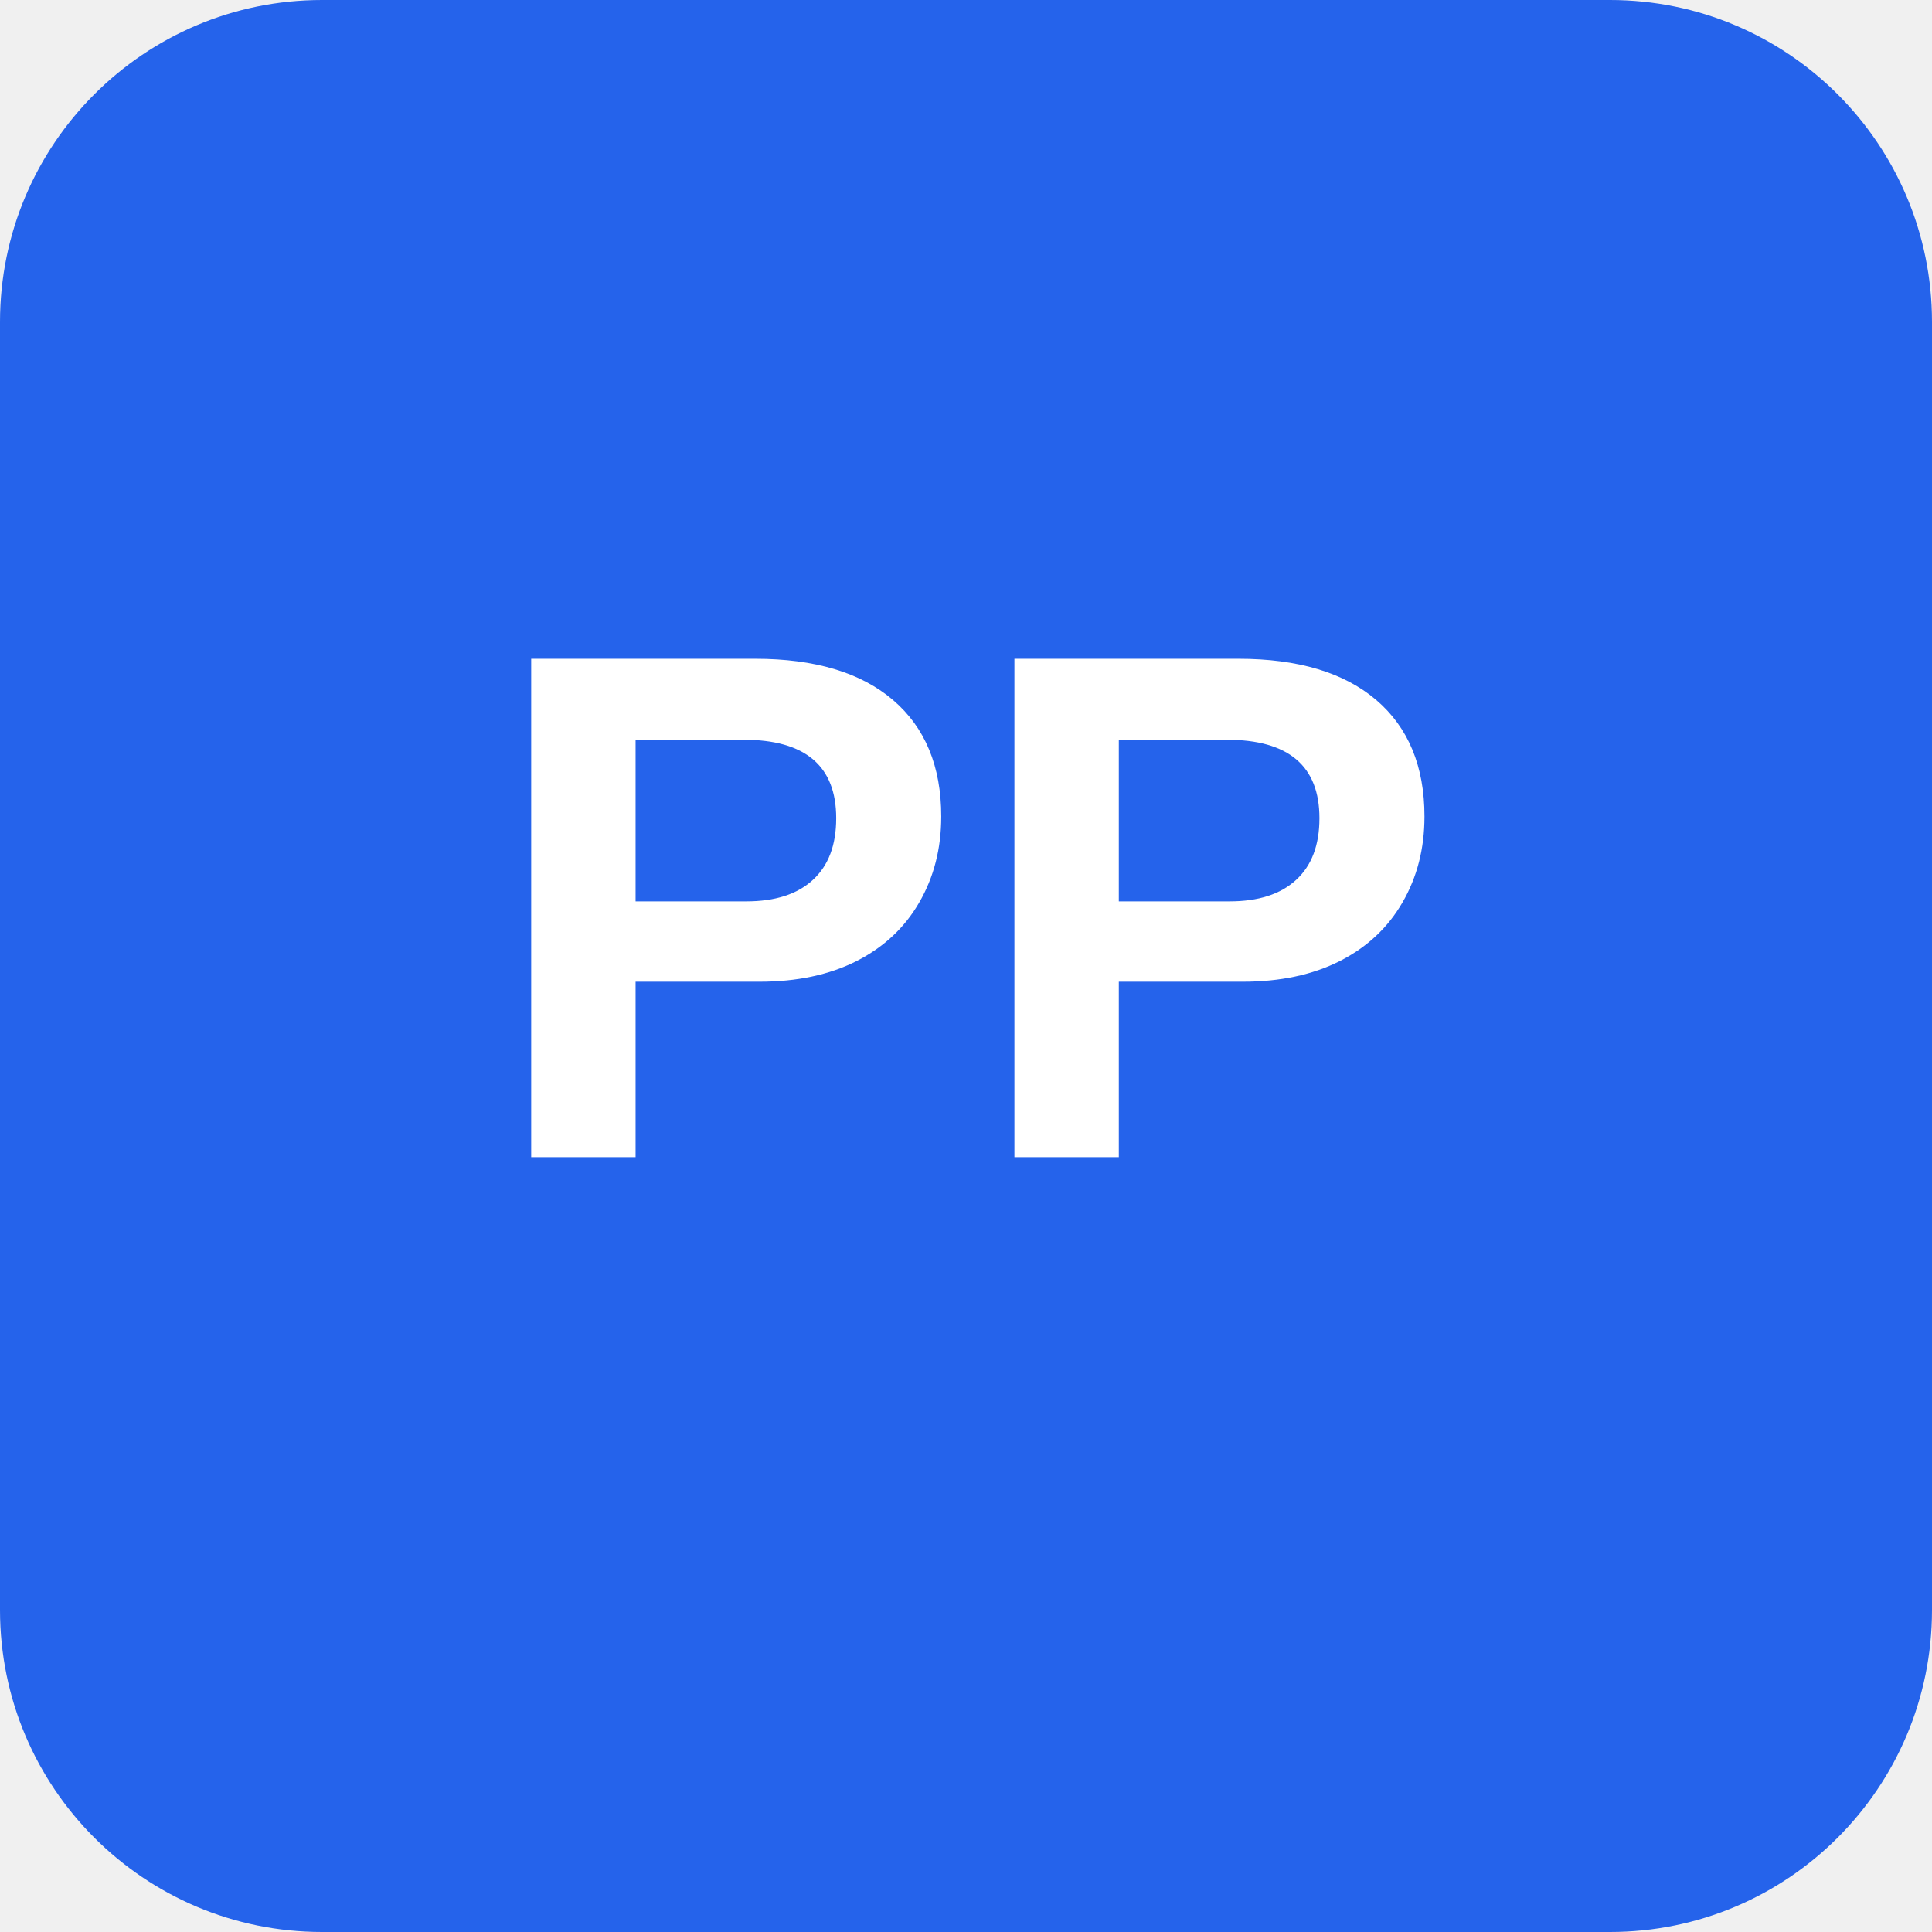
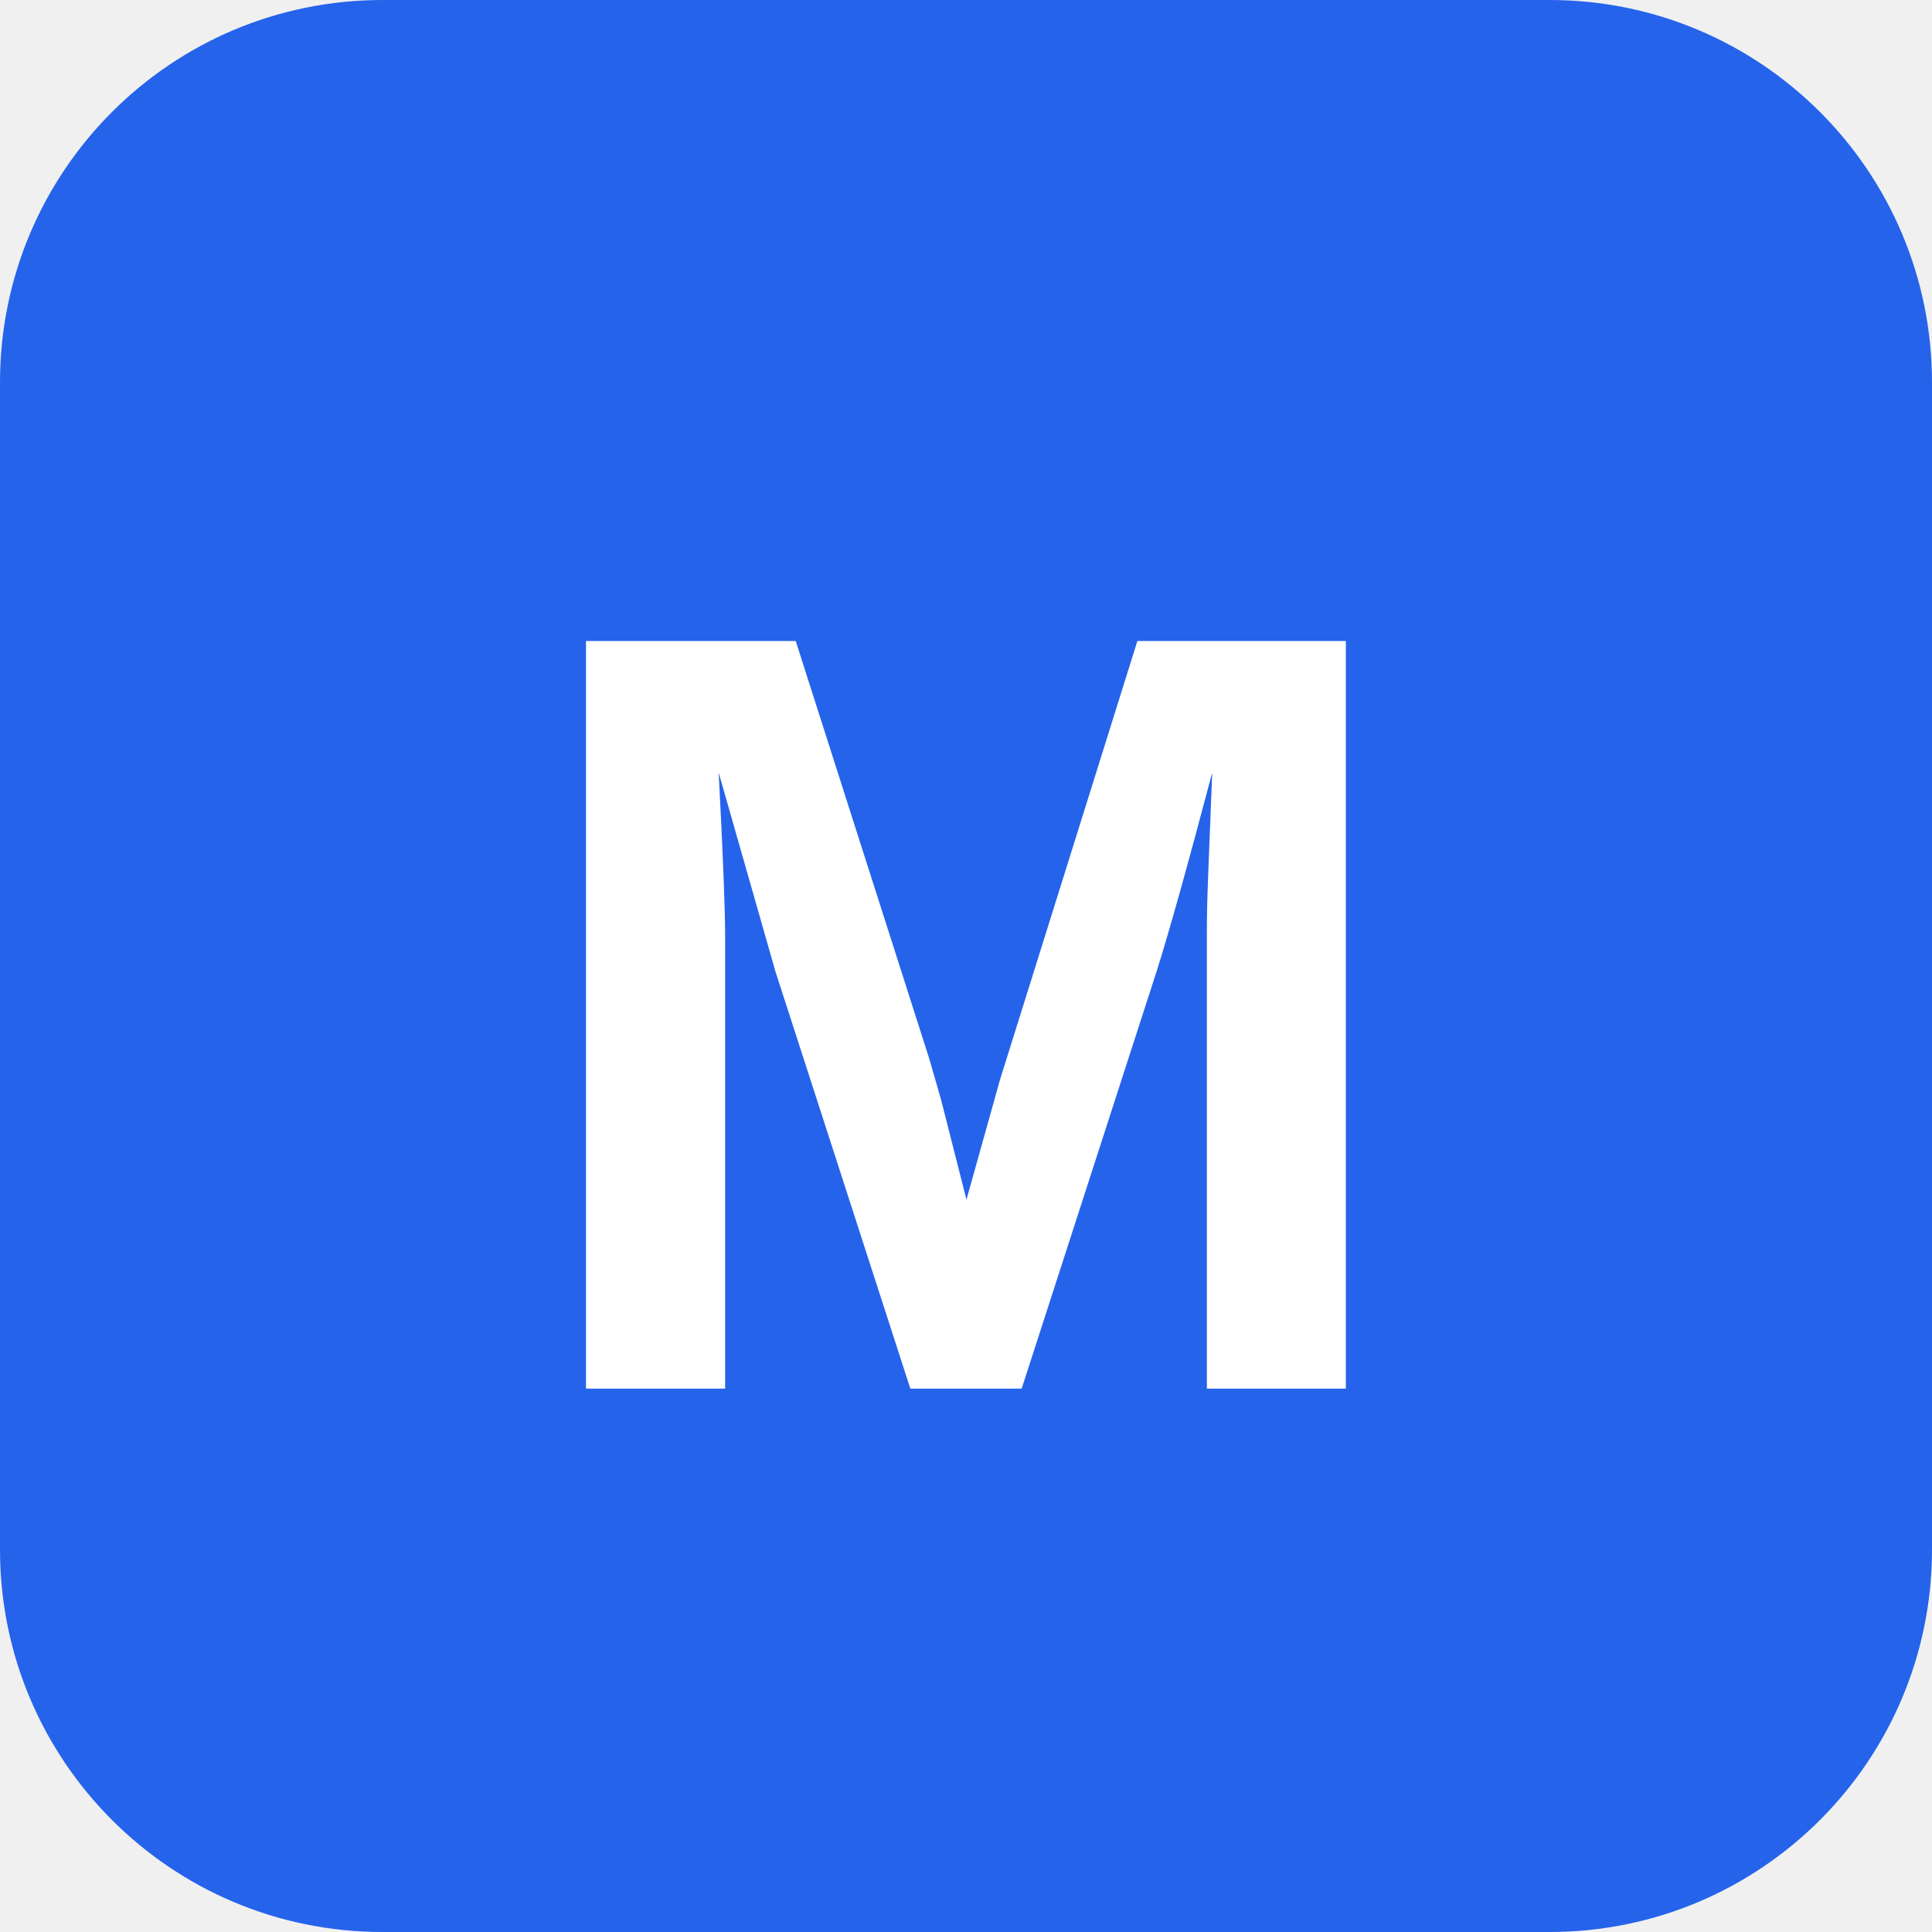
<svg xmlns="http://www.w3.org/2000/svg" width="192" height="192" viewBox="0 0 192 192">
-   <rect width="192" height="192" rx="32" fill="#2563eb" />
-   <text x="96" y="115" text-anchor="middle" font-family="Arial,sans-serif" font-weight="bold" font-size="72" fill="white">PP</text>
+   <rect width="192" height="192" rx="38" fill="#2563eb" />
+   <text x="96" y="138" font-family="Arial,sans-serif" font-size="108" font-weight="bold" fill="white" text-anchor="middle">M</text>
</svg>
